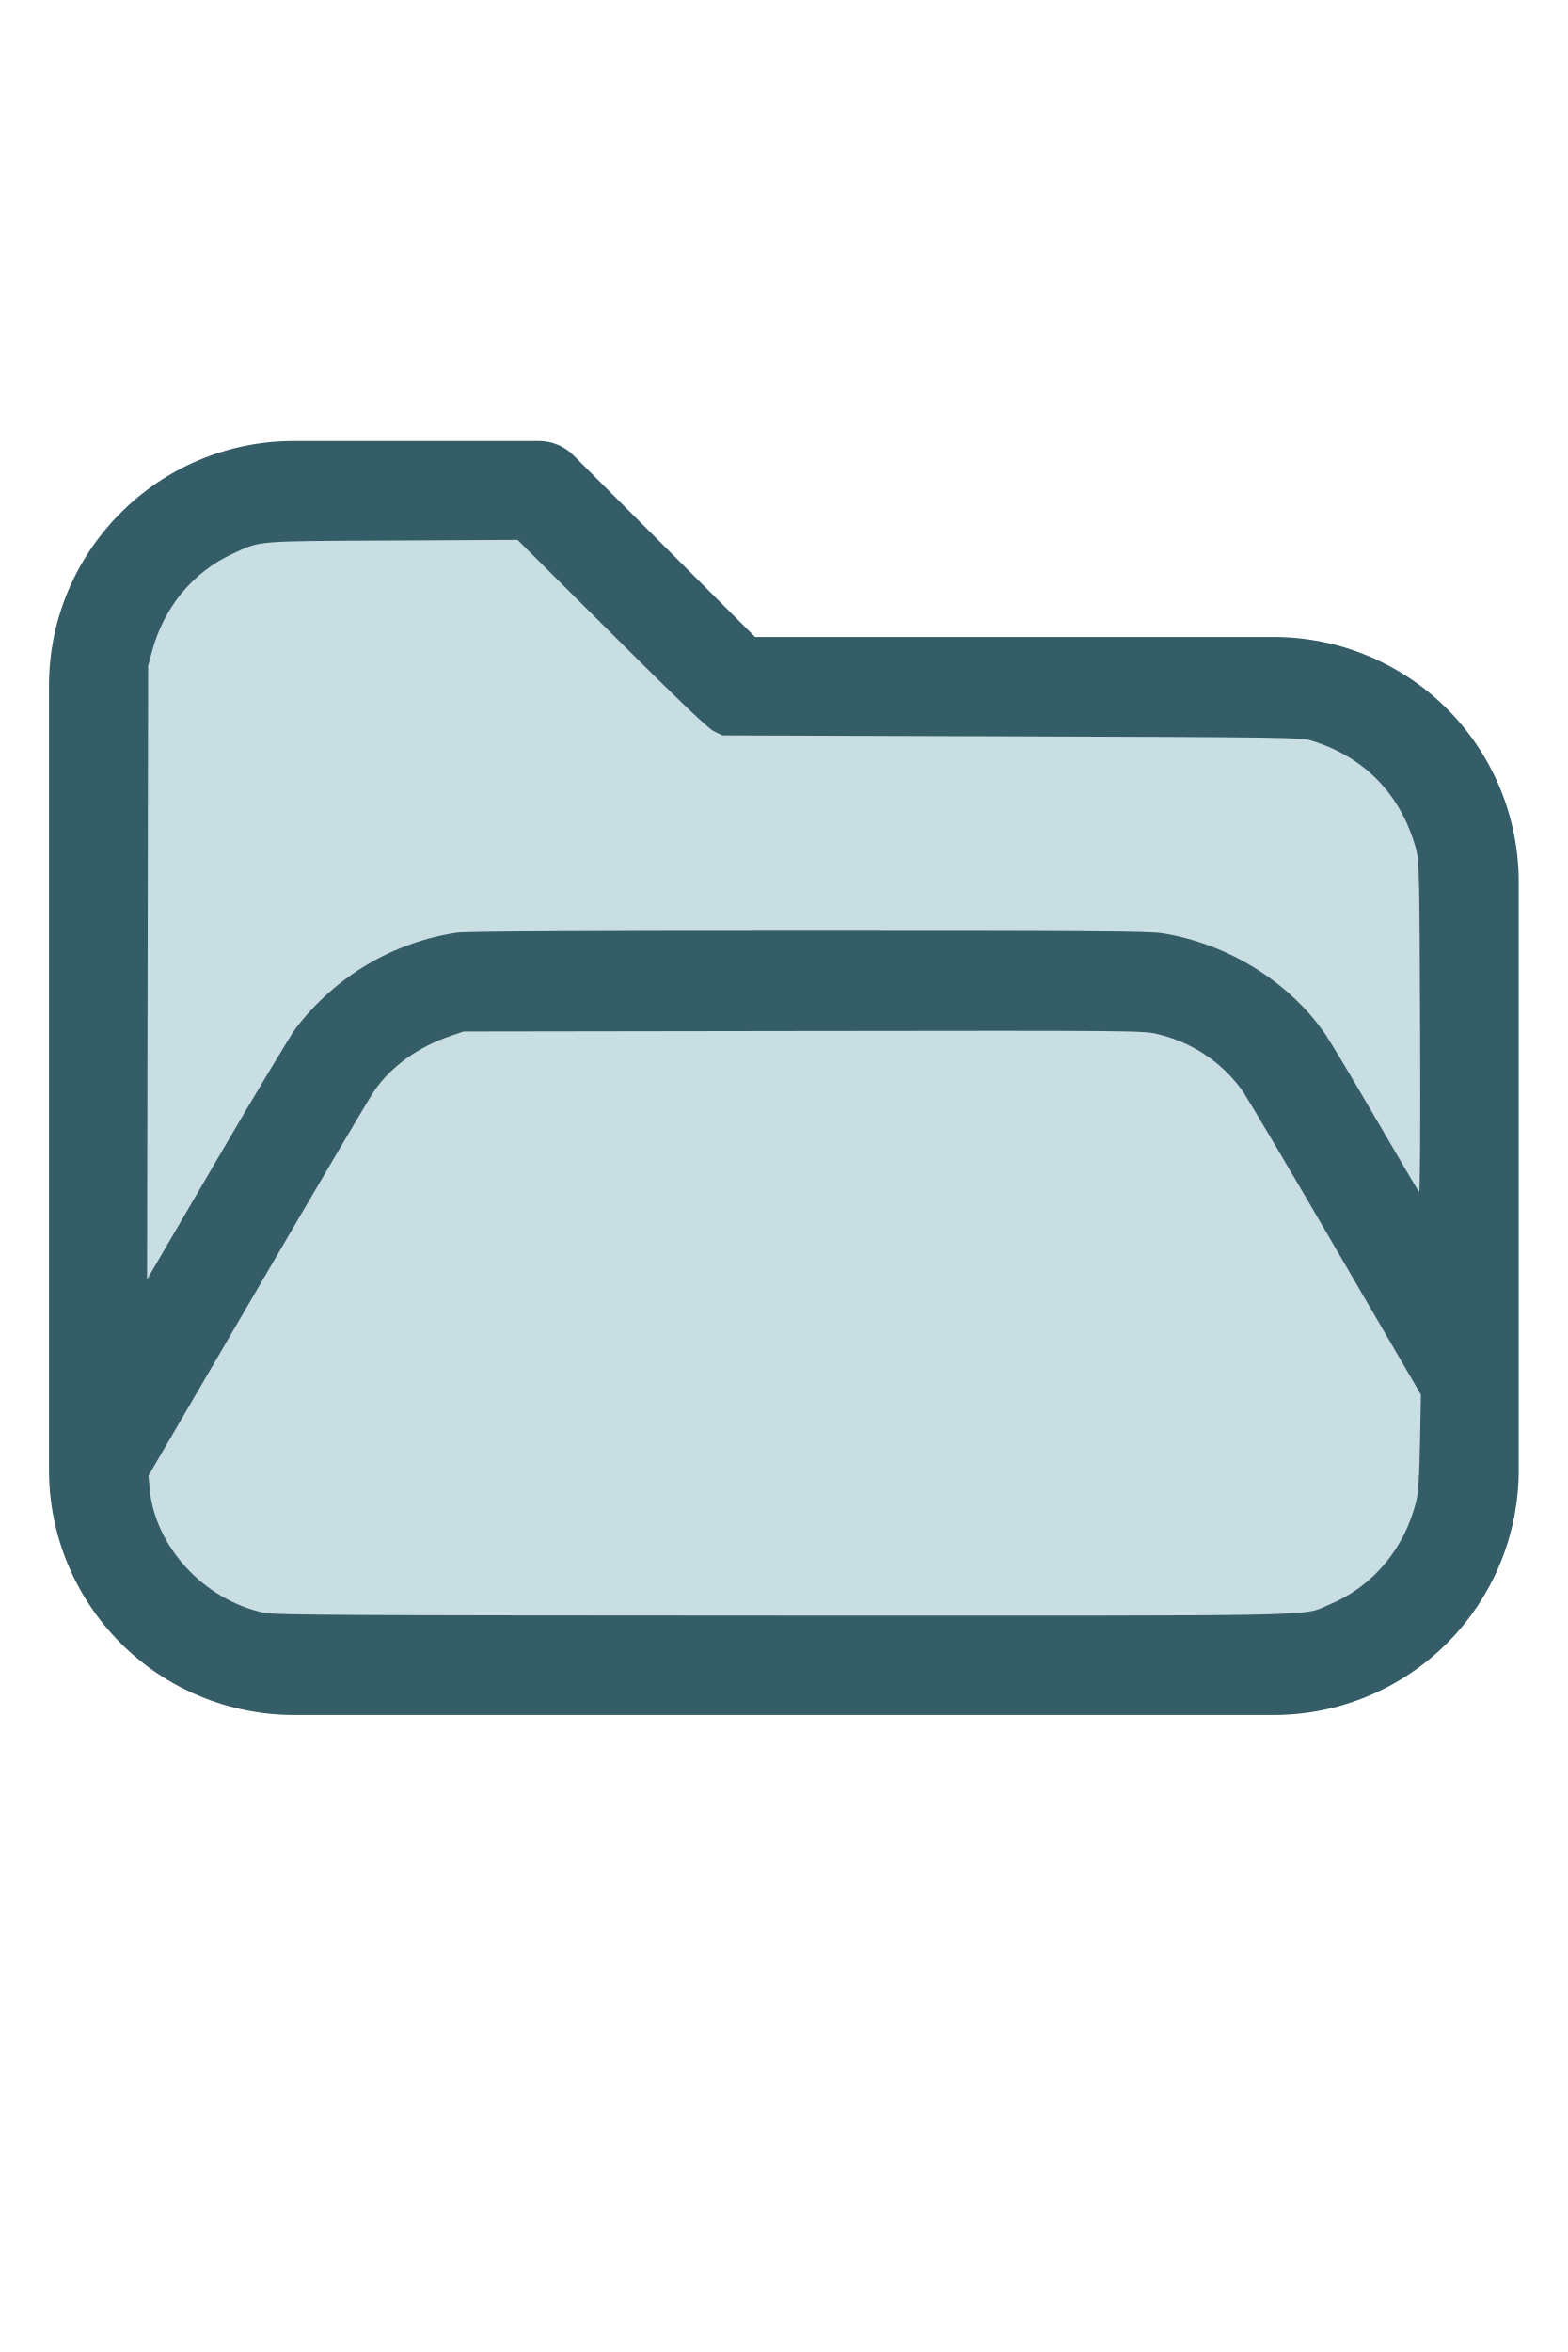
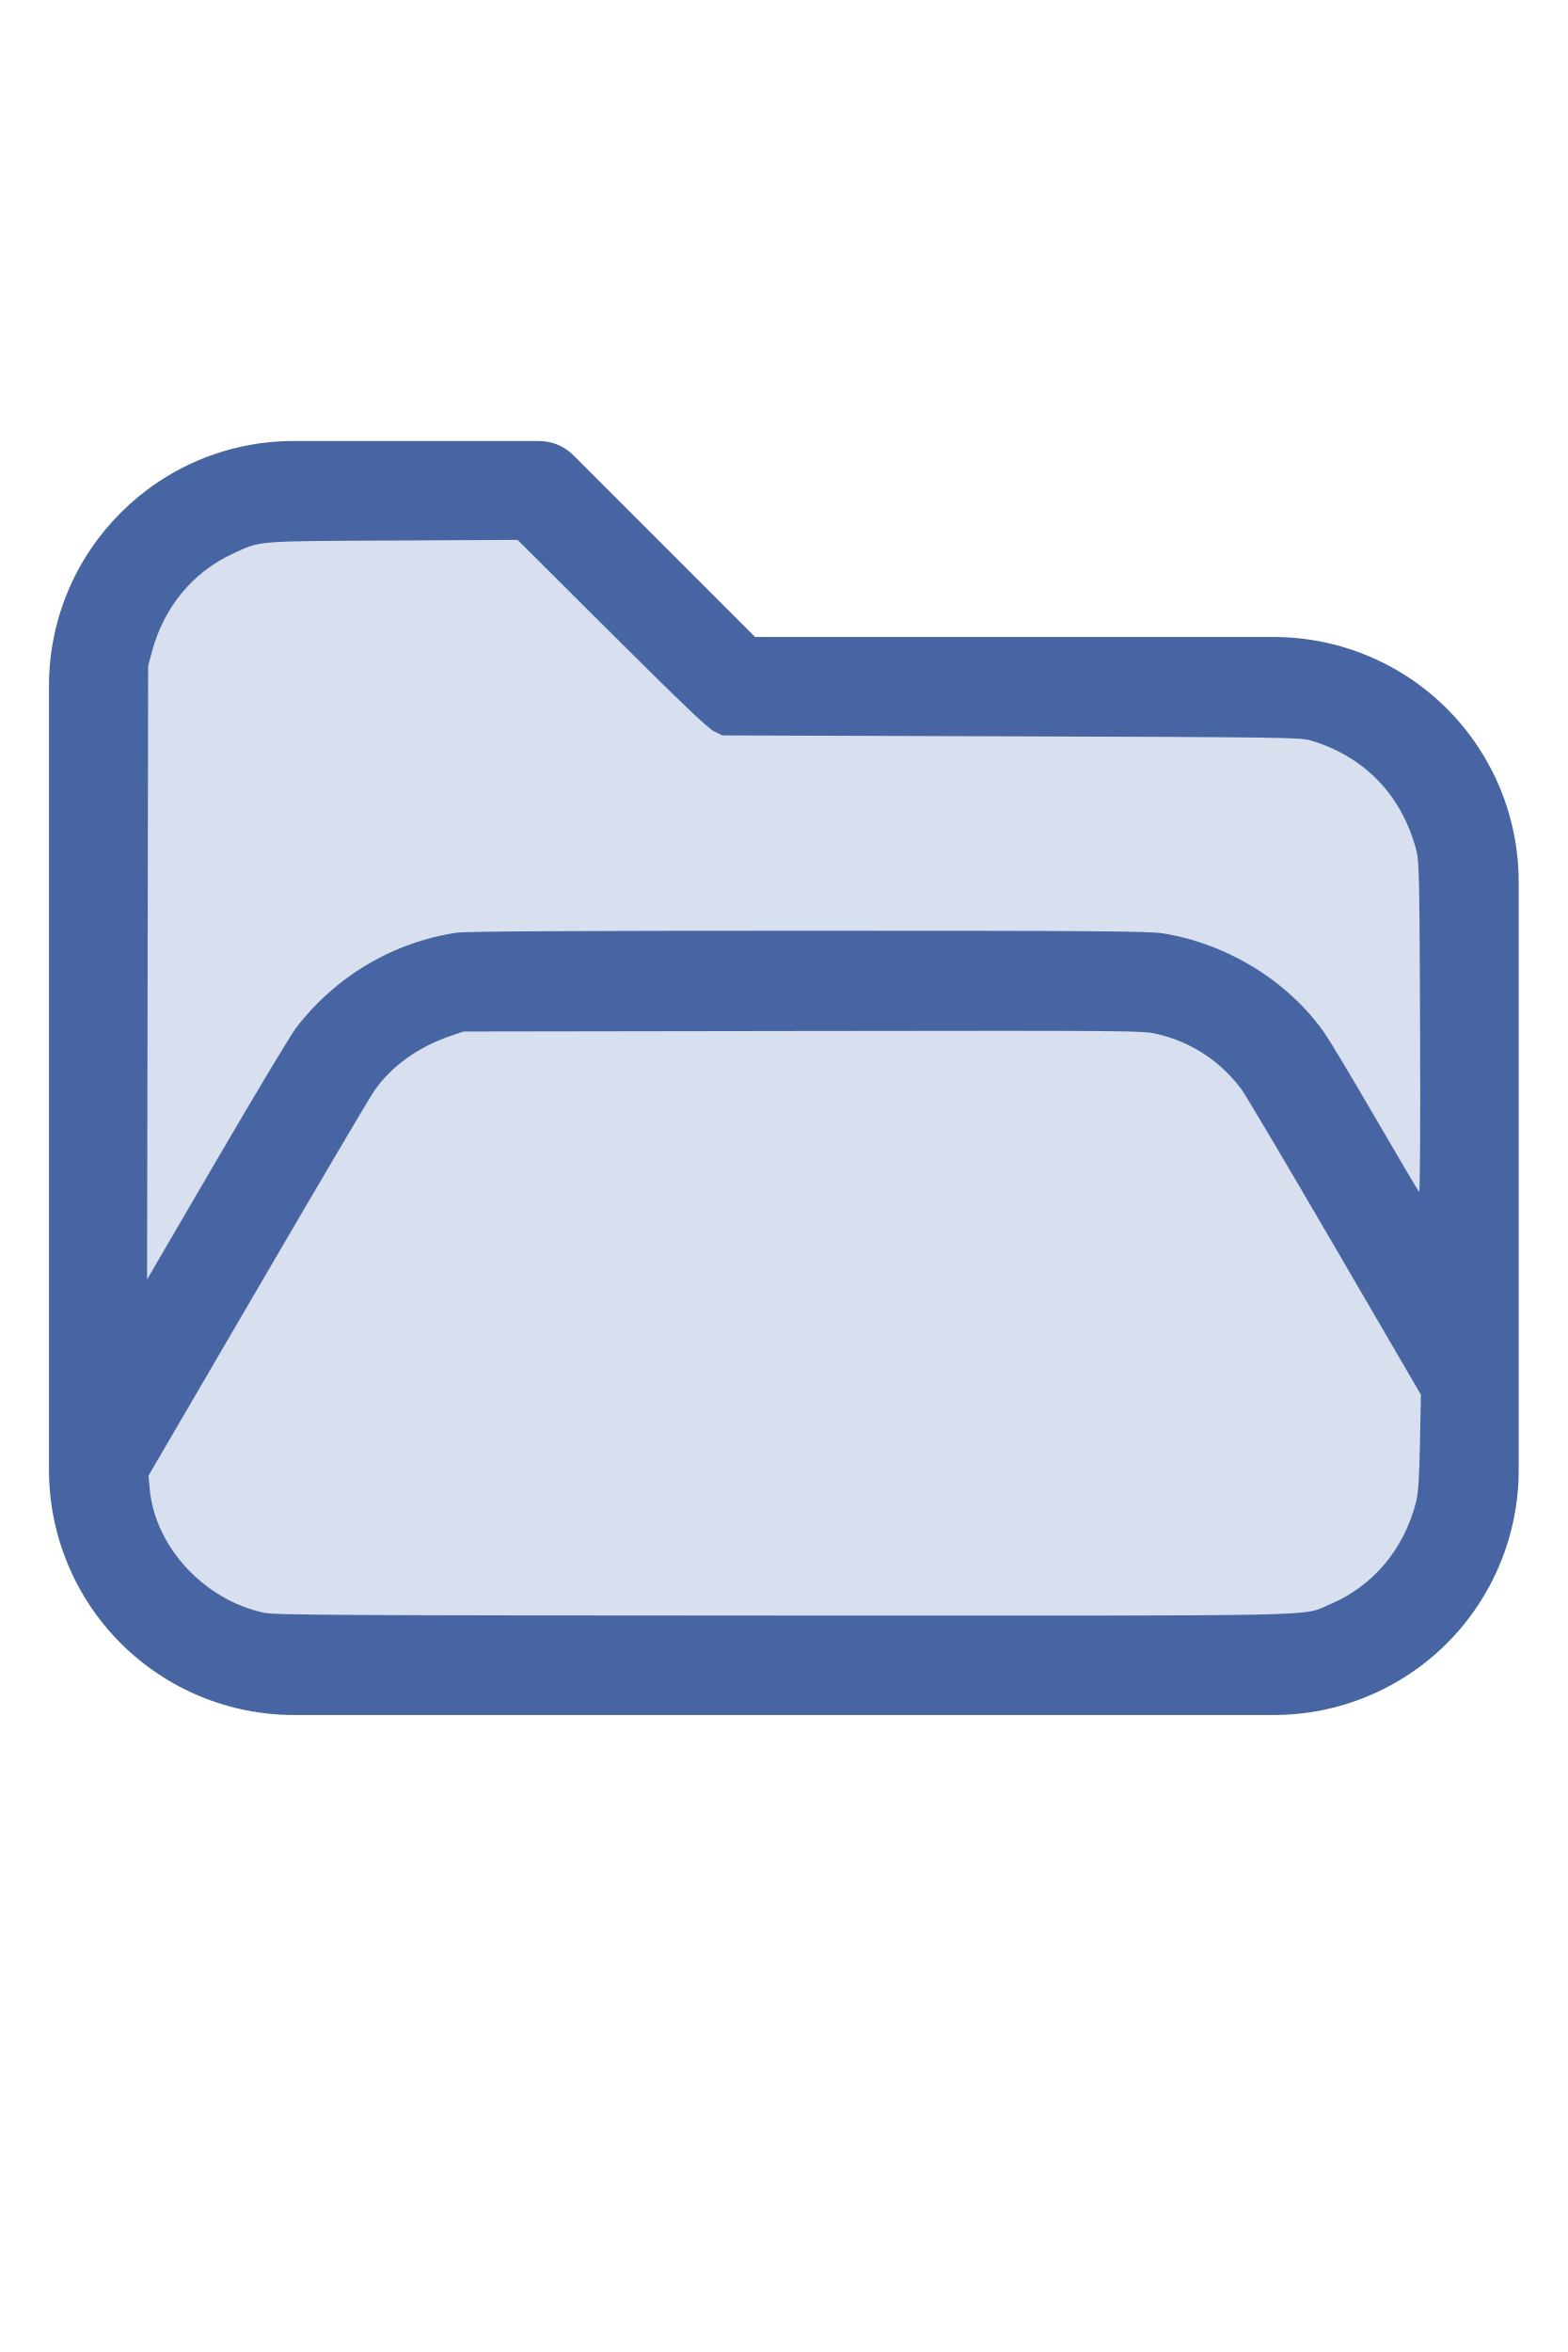
<svg xmlns="http://www.w3.org/2000/svg" version="1.1" width="16" height="24" viewBox="0 0 32 32" xml:space="preserve">
-   <g style="fill:#355D67;">
+   <g style="fill:#4665A2;">
    <path d="M1,5.998l0,16.002c-0,1.326 0.527,2.598 1.464,3.536c0.938,0.937 2.21,1.464 3.536,1.464c5.322,0 14.678,-0 20,0c1.326,0 2.598,-0.527 3.536,-1.464c0.937,-0.938 1.464,-2.21 1.464,-3.536c0,-3.486 0,-8.514 0,-12c0,-1.326 -0.527,-2.598 -1.464,-3.536c-0.938,-0.937 -2.21,-1.464 -3.536,-1.464c-0,0 -10.586,0 -10.586,0c0,-0 -3.707,-3.707 -3.707,-3.707c-0.187,-0.188 -0.442,-0.293 -0.707,-0.293l-5.002,0c-2.76,0 -4.998,2.238 -4.998,4.998Zm28,14.415l-3.456,-5.925c-0.538,-0.921 -1.524,-1.488 -2.591,-1.488c-0,0 -12.905,0 -12.906,0c-1.067,0 -2.053,0.567 -2.591,1.488l-4.453,7.635c0.03,0.751 0.342,1.465 0.876,1.998c0.562,0.563 1.325,0.879 2.121,0.879l20,0c0.796,0 1.559,-0.316 2.121,-0.879c0.563,-0.562 0.879,-1.325 0.879,-2.121l0,-1.587Zm0,-3.969l0,-6.444c0,-0.796 -0.316,-1.559 -0.879,-2.121c-0.562,-0.563 -1.325,-0.879 -2.121,-0.879c-7.738,0 -11,0 -11,0c-0.265,0 -0.52,-0.105 -0.707,-0.293c-0,0 -3.707,-3.707 -3.707,-3.707c-0,0 -4.588,0 -4.588,0c-1.656,0 -2.998,1.342 -2.998,2.998l0,12.16l2.729,-4.677c0.896,-1.536 2.54,-2.481 4.318,-2.481c3.354,0 9.552,0 12.906,0c1.778,0 3.422,0.945 4.318,2.481l1.729,2.963Z" id="path2" />
  </g>
-   <g style="fill:#C9DEE3;stroke-width:0;">
+   <g style="fill:#D8DFEE;stroke-width:0;">
    <path d="M 5.388,24.913 C 4.16,24.651 3.157,23.559 3.054,22.371 L 3.031,22.116 5.261,18.294 C 6.487,16.191 7.56,14.373 7.645,14.253 8.004,13.746 8.542,13.363 9.21,13.137 l 0.255,-0.086 6.929,-0.01 c 6.805,-0.009 6.935,-0.008 7.234,0.063 0.696,0.165 1.29,0.557 1.715,1.13 0.082,0.11 0.939,1.557 1.905,3.215 l 1.756,3.014 -0.019,0.972 c -0.014,0.725 -0.034,1.032 -0.078,1.209 -0.243,0.971 -0.887,1.735 -1.772,2.103 -0.588,0.244 0.247,0.227 -11.162,0.224 -9.028,-0.003 -10.364,-0.01 -10.586,-0.057 z" id="path199" />
    <path d="M 3.013,11.85 3.024,5.588 3.102,5.297 C 3.348,4.386 3.936,3.676 4.757,3.297 5.329,3.033 5.181,3.045 8.013,3.031 l 2.552,-0.013 1.919,1.911 c 1.404,1.398 1.964,1.933 2.089,1.995 l 0.171,0.084 5.898,0.019 c 5.553,0.018 5.91,0.023 6.116,0.085 1.102,0.332 1.857,1.118 2.154,2.244 0.056,0.214 0.064,0.564 0.075,3.622 0.008,2.032 -5.42e-4,3.371 -0.02,3.349 -0.018,-0.02 -0.414,-0.691 -0.88,-1.492 -0.466,-0.801 -0.931,-1.578 -1.033,-1.727 -0.736,-1.069 -1.984,-1.844 -3.316,-2.06 -0.28,-0.045 -1.345,-0.053 -7.239,-0.053 -4.714,-1.09e-4 -6.993,0.012 -7.172,0.039 -1.3,0.193 -2.477,0.89 -3.284,1.944 -0.108,0.141 -0.836,1.353 -1.618,2.695 L 3.002,18.111 Z" id="path201" />
  </g>
</svg>
